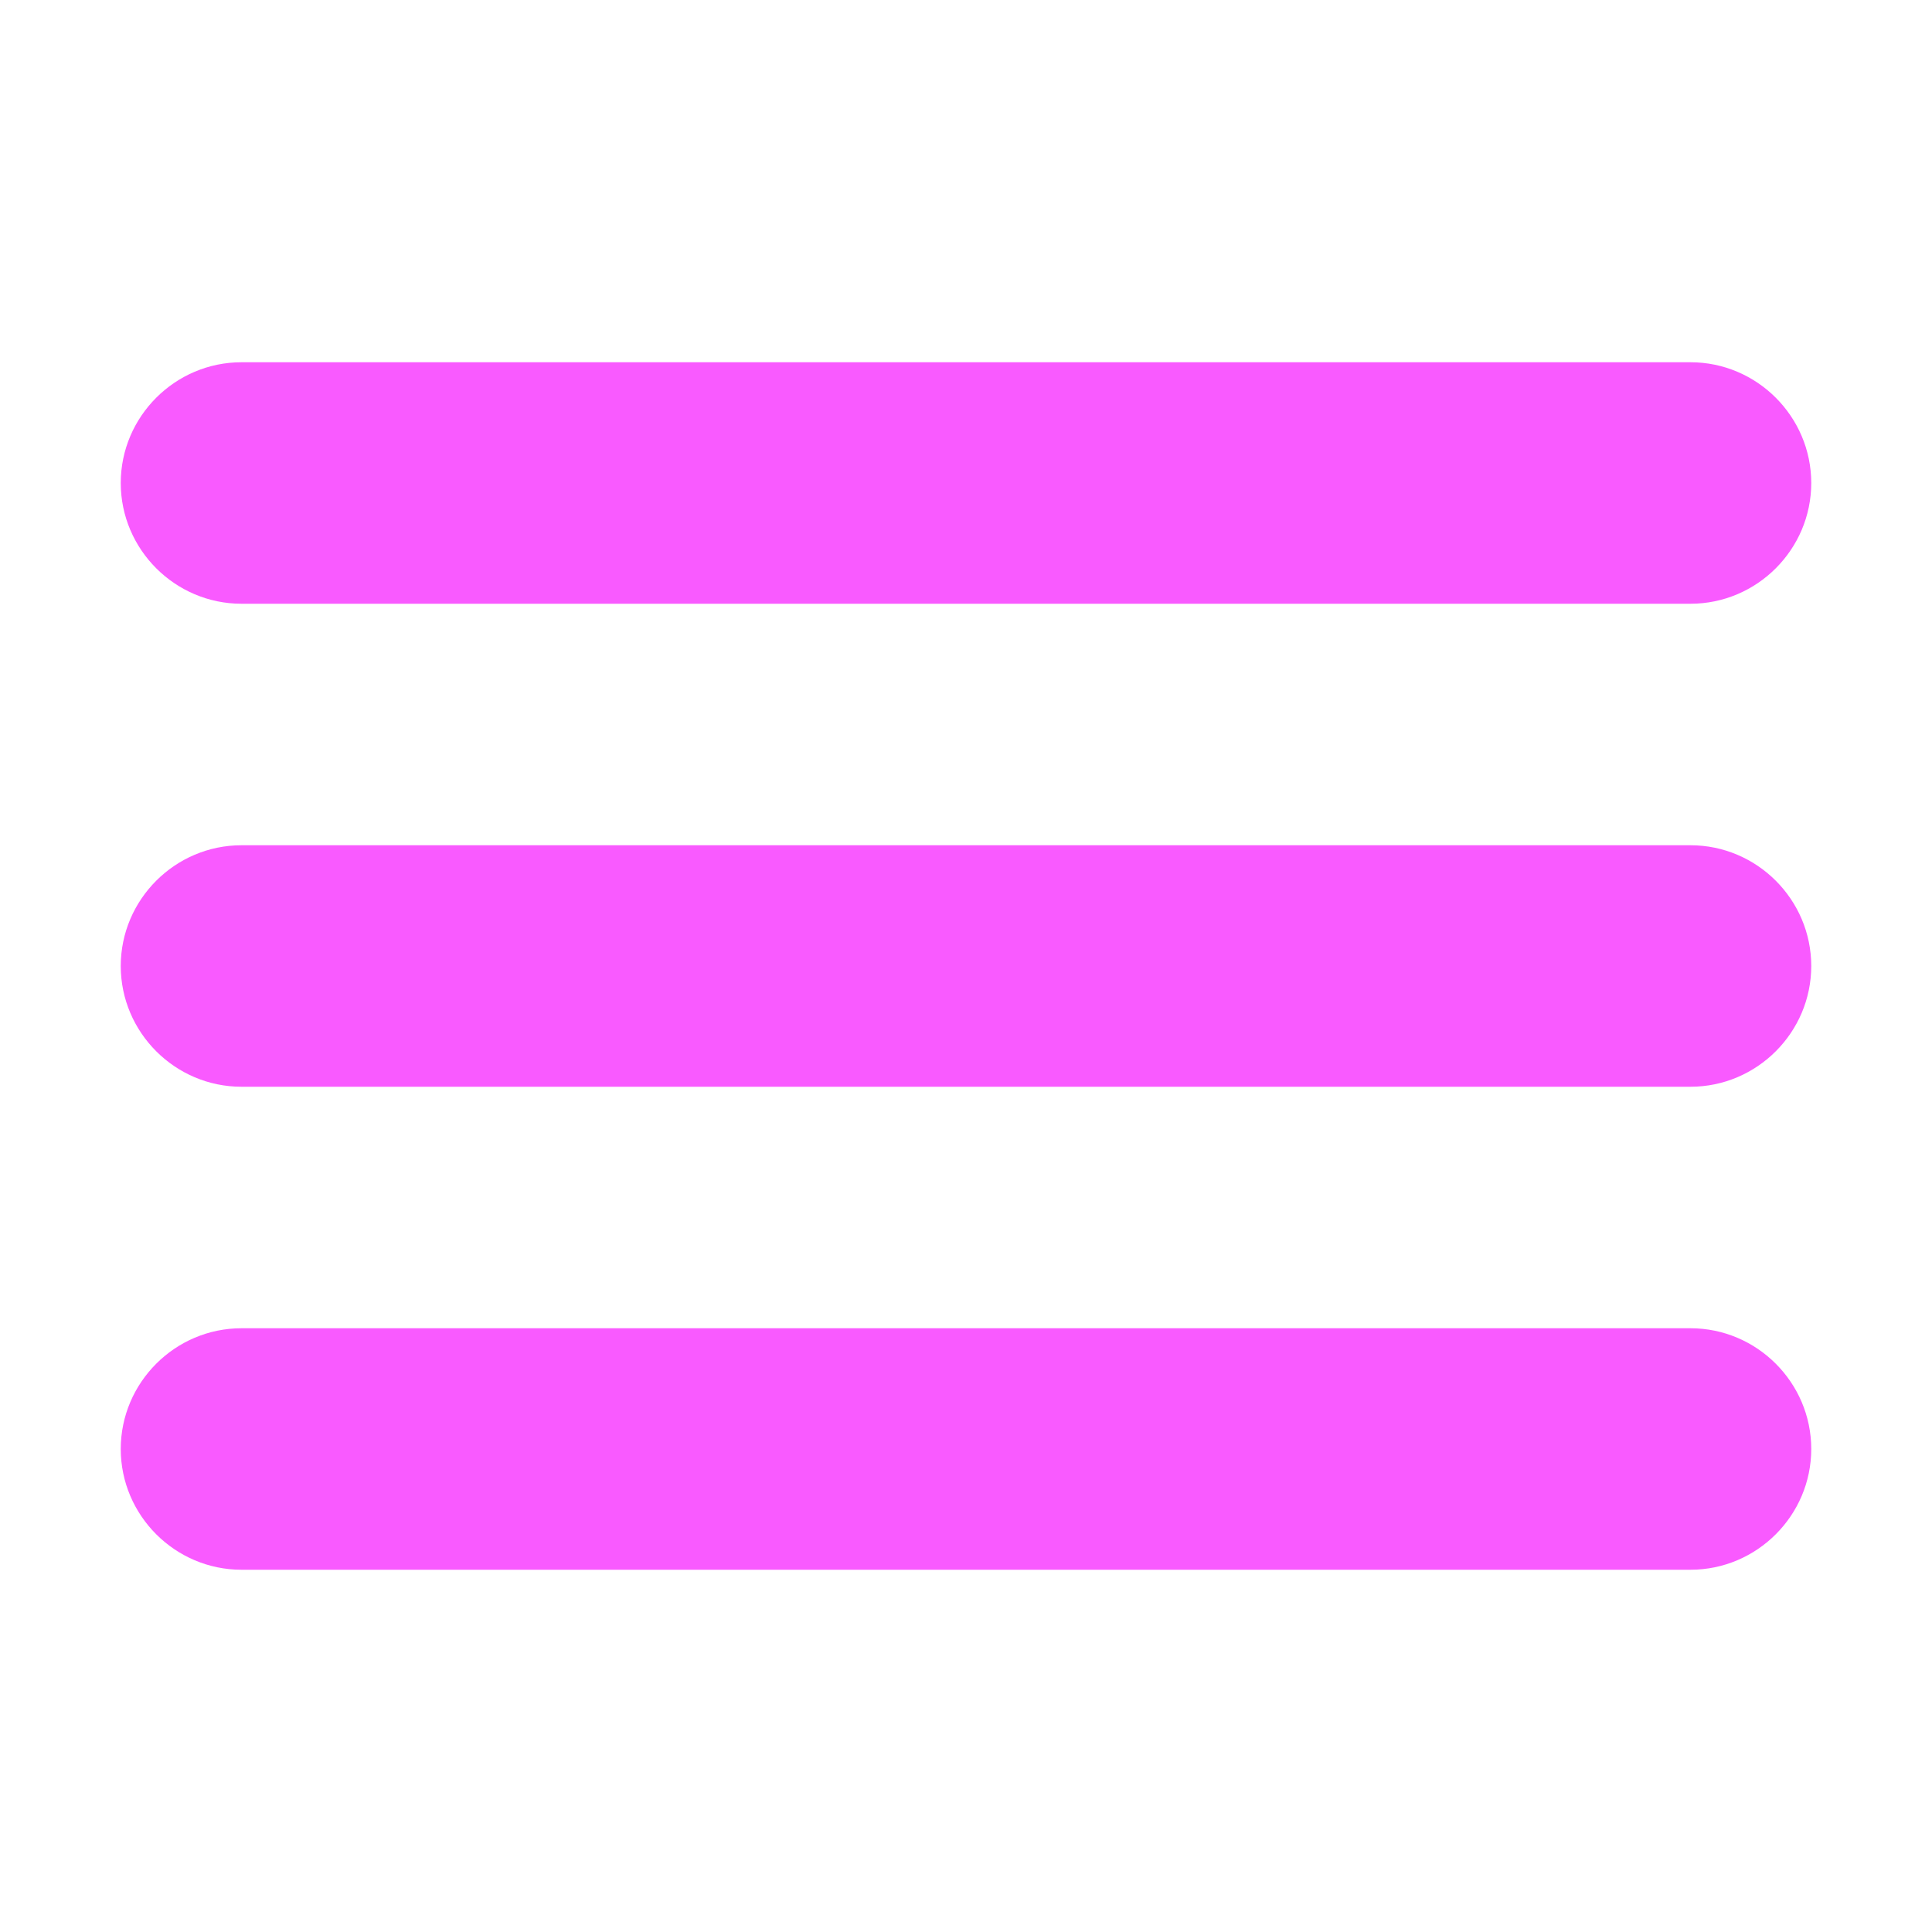
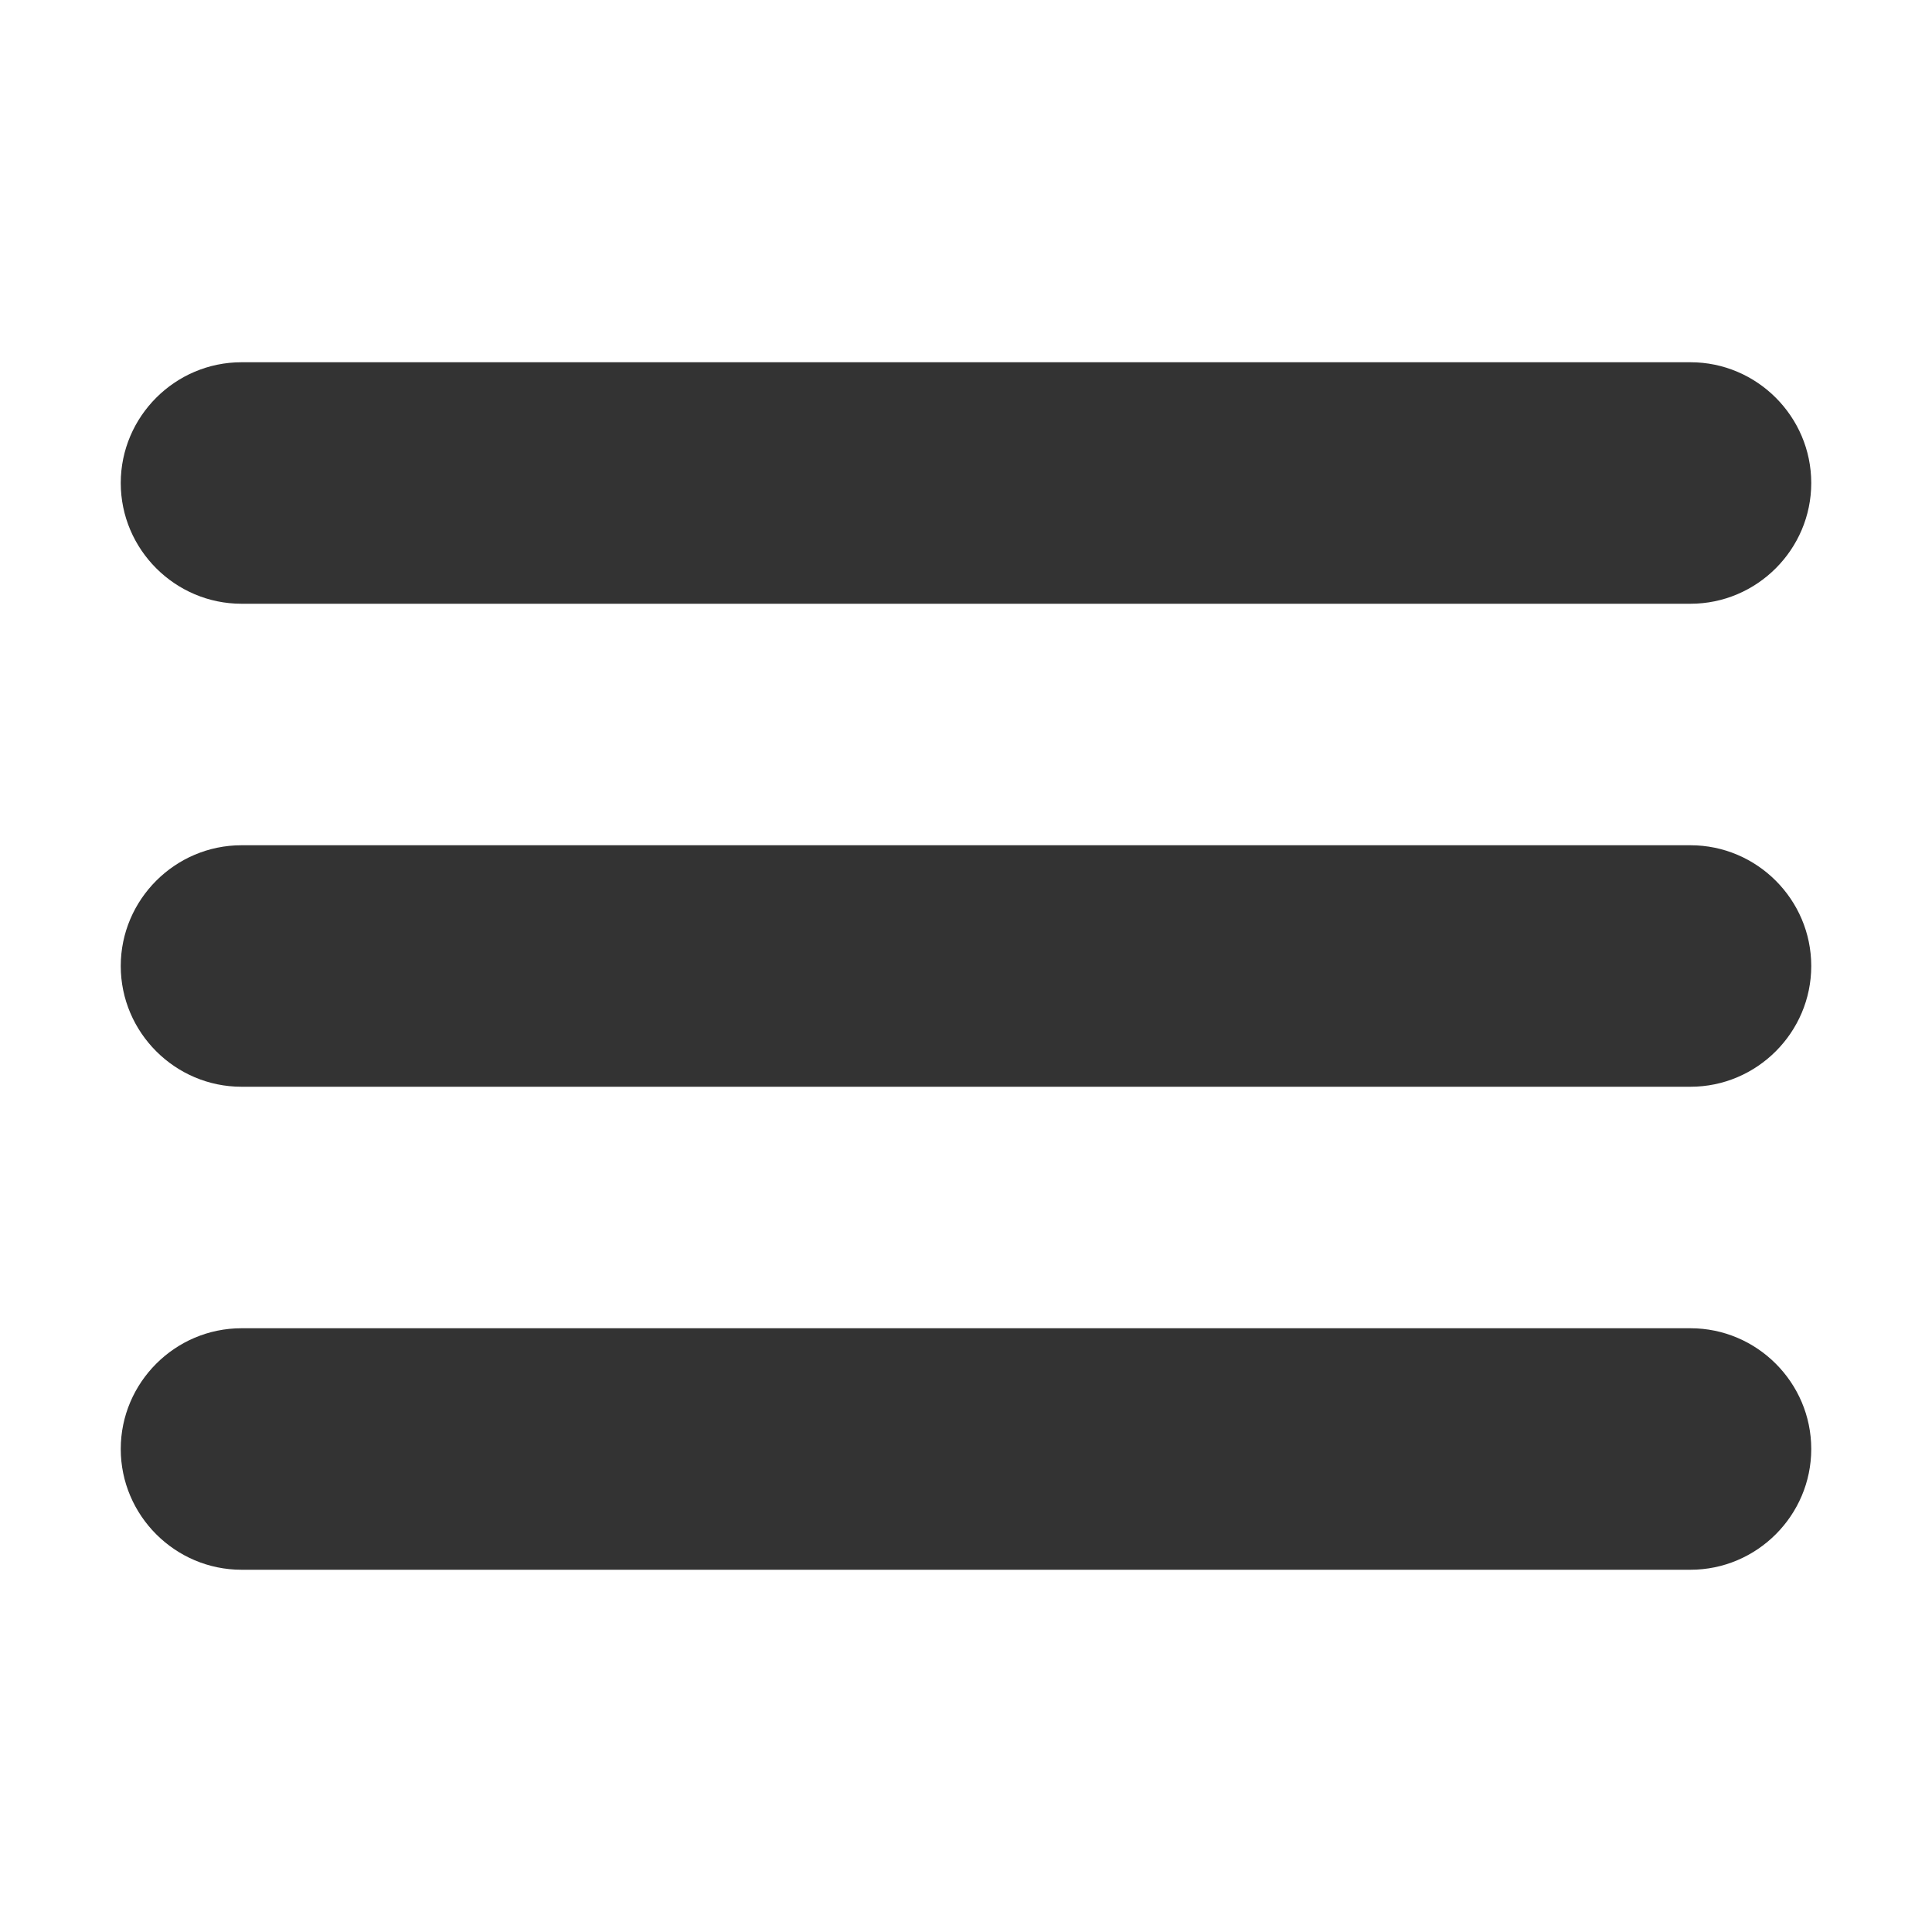
<svg xmlns="http://www.w3.org/2000/svg" version="1.1" id="Layer_1" x="0px" y="0px" viewBox="0 0 32 32" style="enable-background:new 0 0 32 32;" xml:space="preserve">
  <style type="text/css">
- 	.st0{fill:#F95AFF;}
+ 	.st0{fill:#333333;}
</style>
  <path class="st0" d="M4,10h24c1.1,0,2-0.9,2-2s-0.9-2-2-2H4C2.9,6,2,6.9,2,8S2.9,10,4,10z M28,14H4c-1.1,0-2,0.9-2,2s0.9,2,2,2h24  c1.1,0,2-0.9,2-2S29.1,14,28,14z M28,22H4c-1.1,0-2,0.9-2,2s0.9,2,2,2h24c1.1,0,2-0.9,2-2S29.1,22,28,22z" />
</svg>
